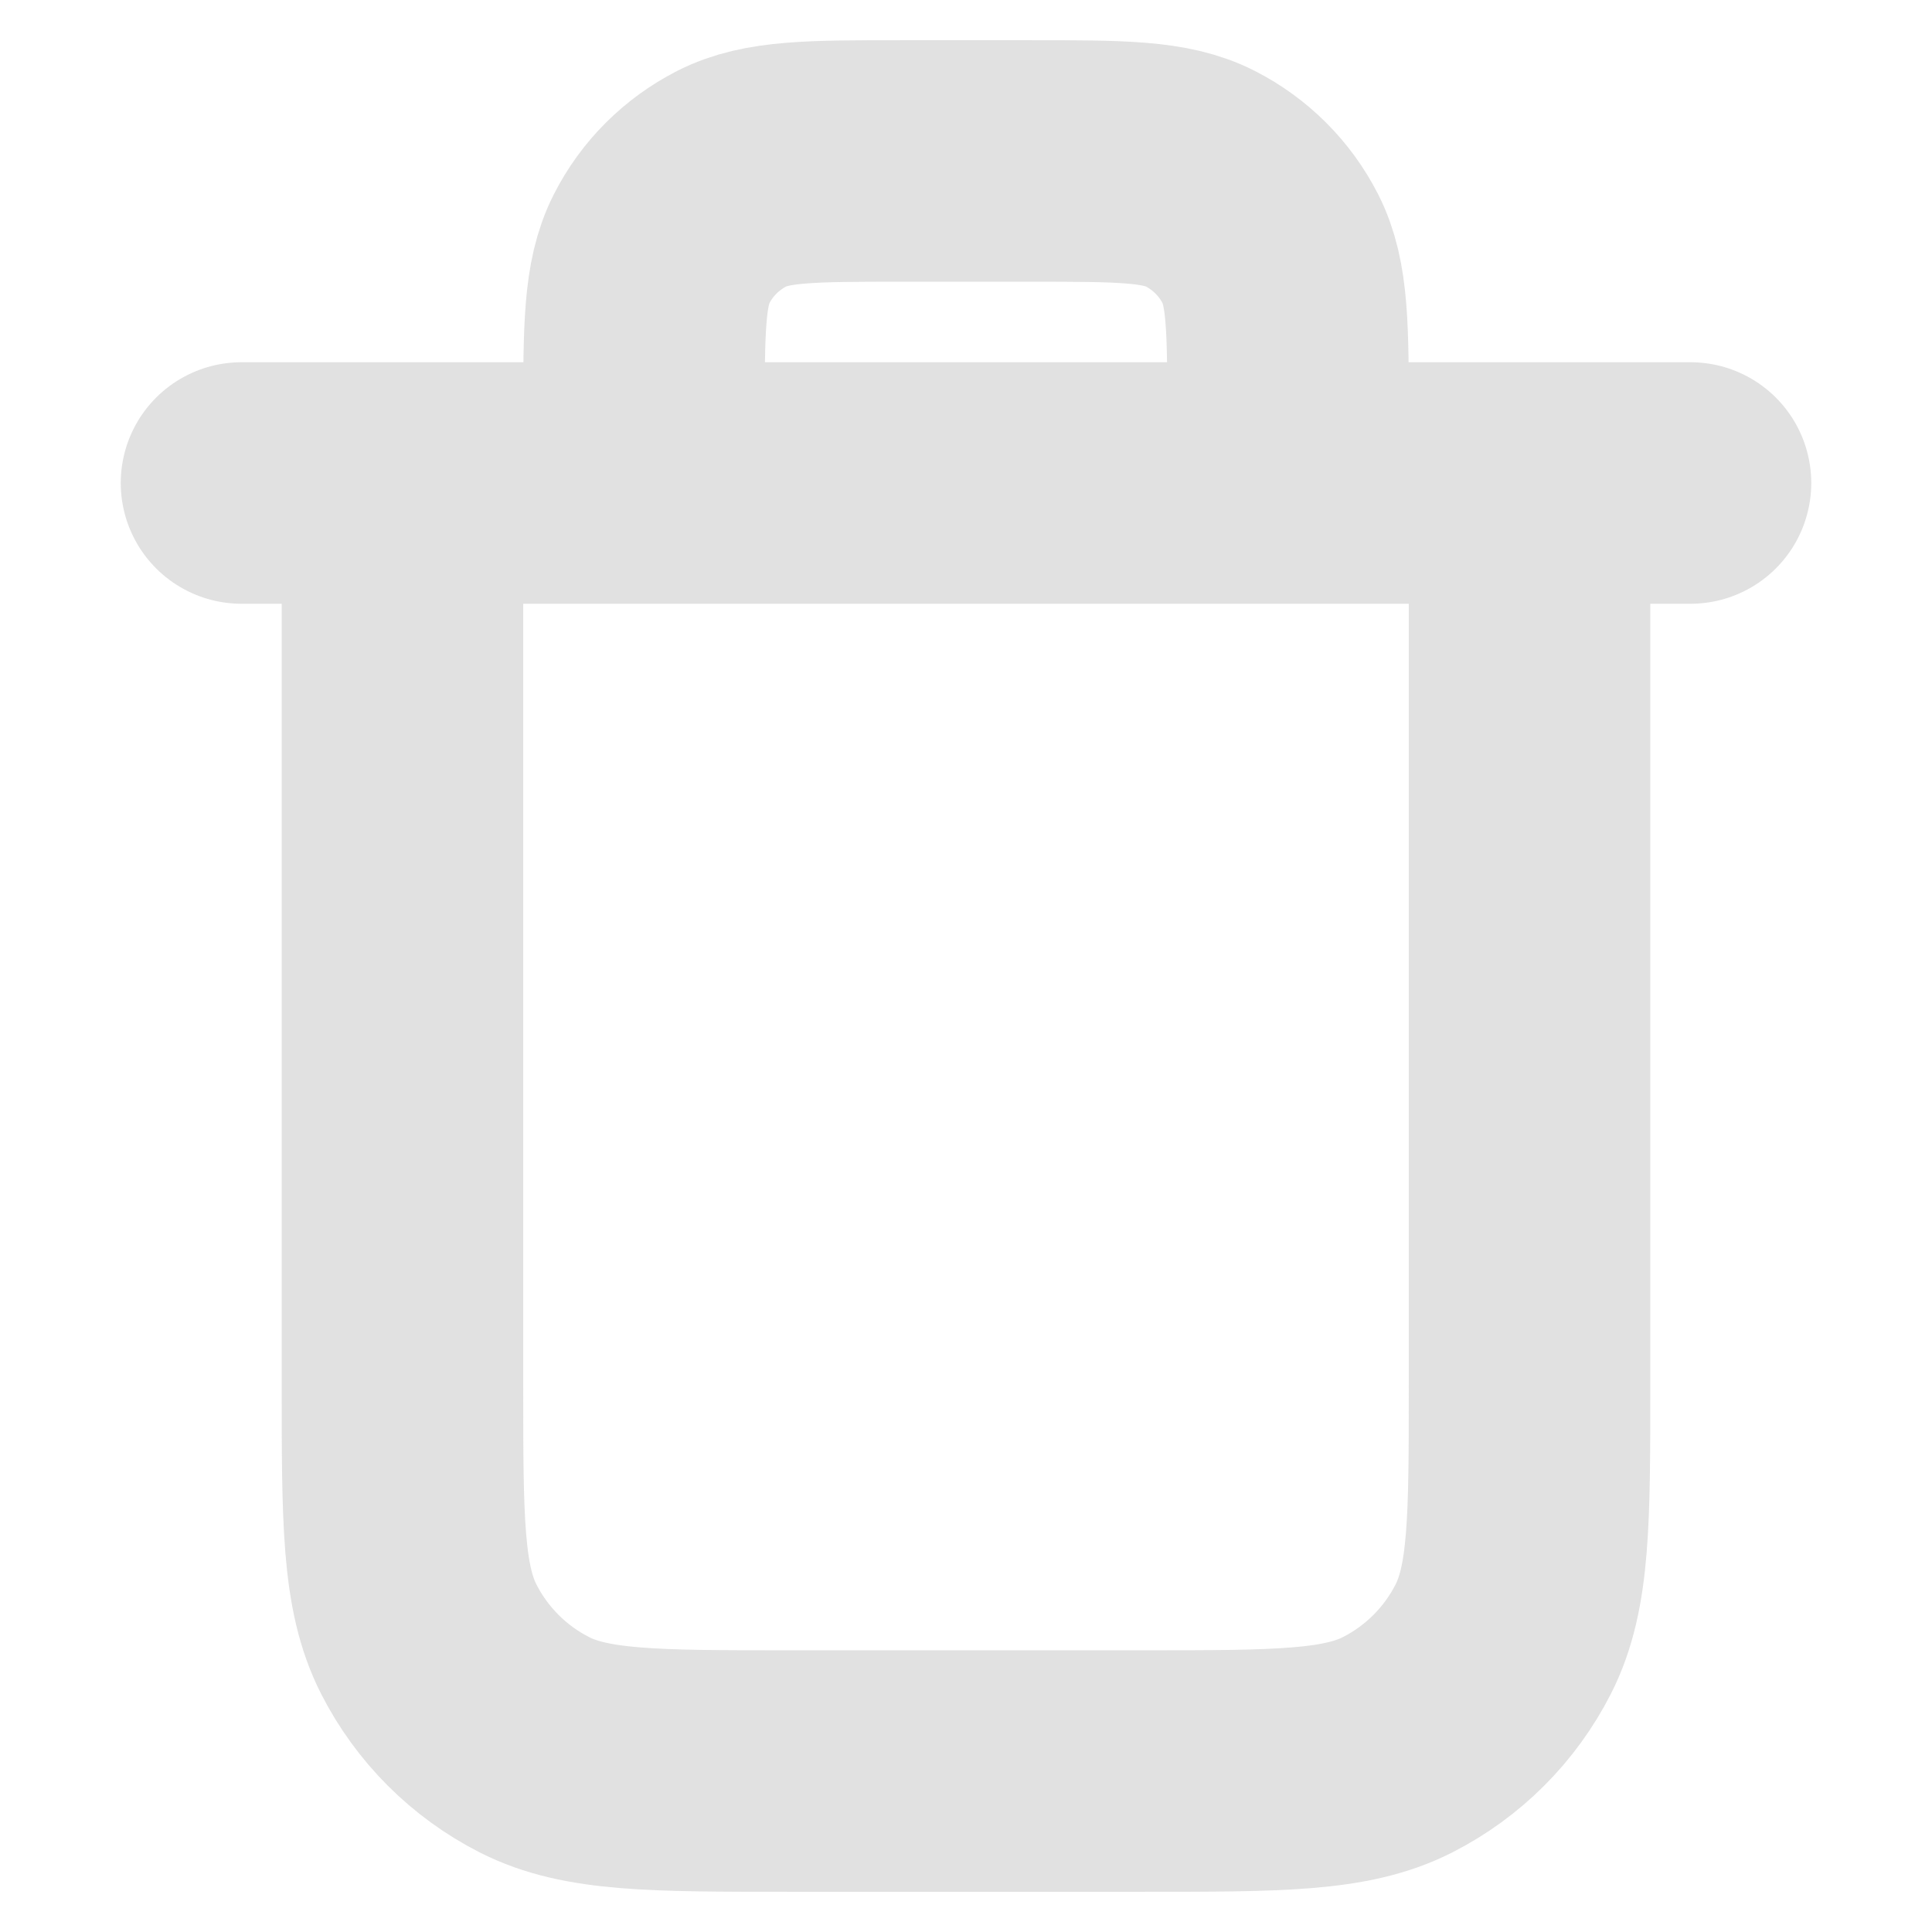
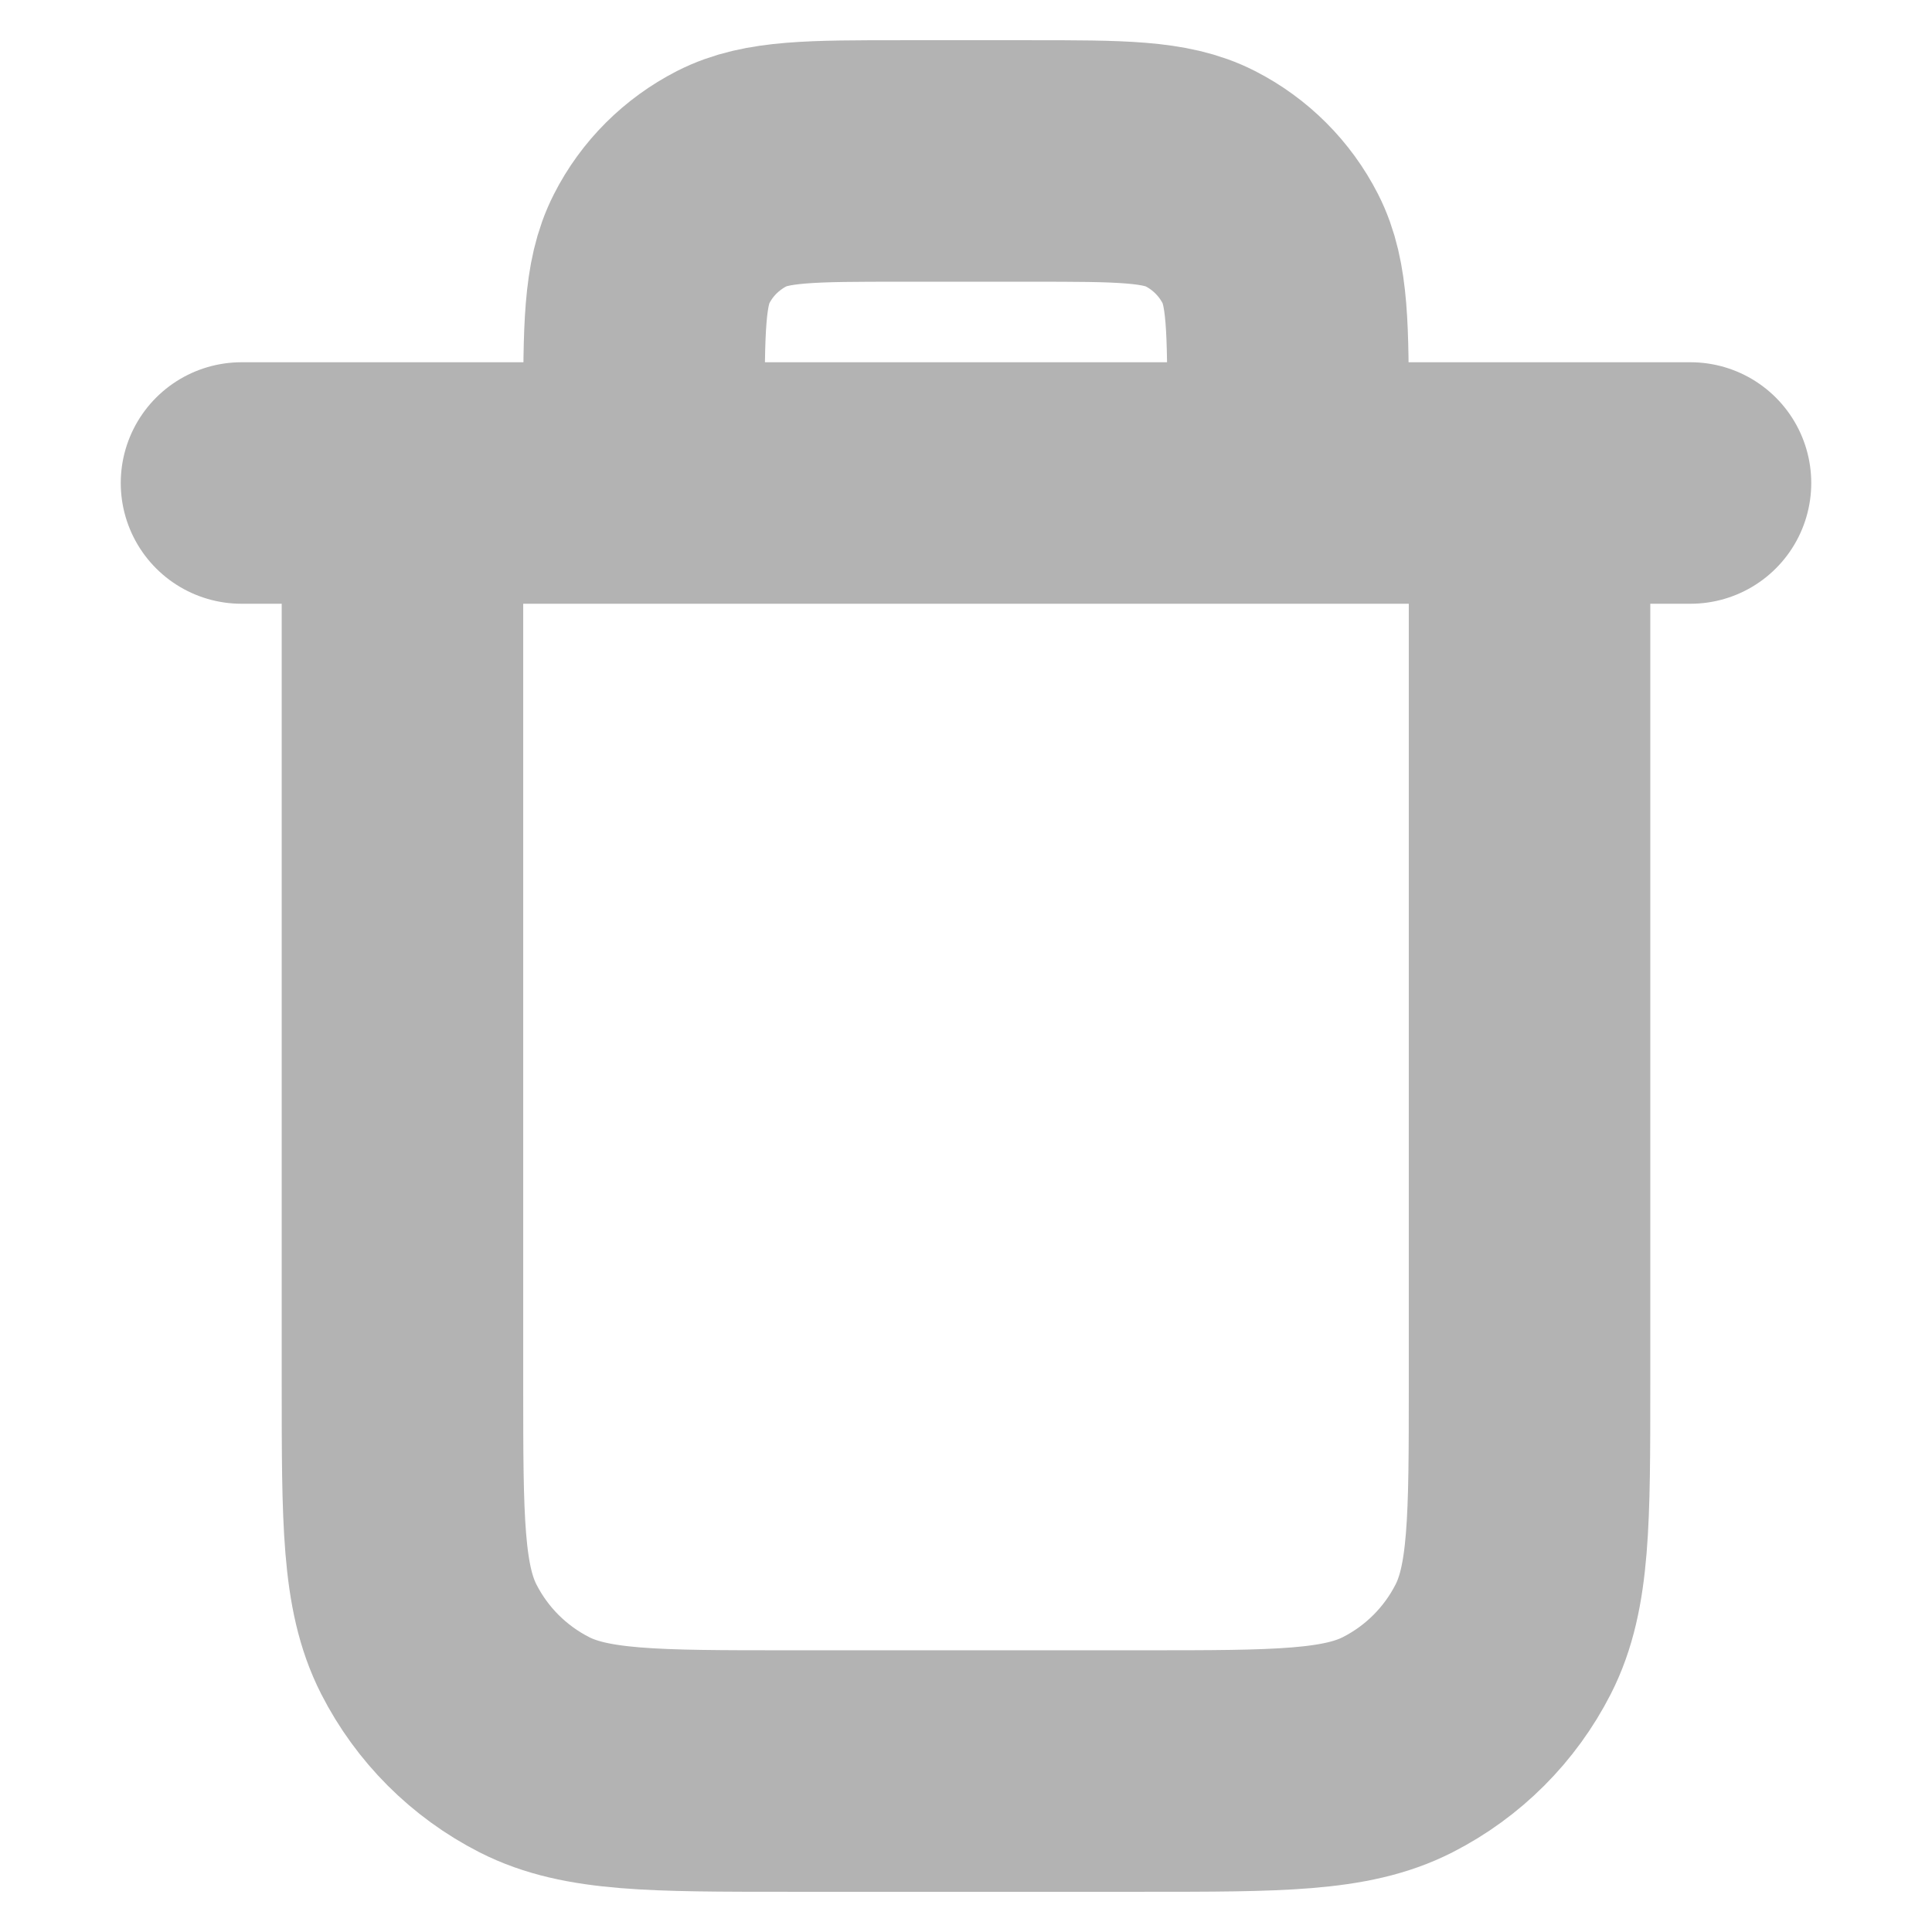
<svg xmlns="http://www.w3.org/2000/svg" width="16" height="16" viewBox="0 0 16 16" fill="none">
-   <path d="M10.667 4v-.533c0-.747 0-1.12-.146-1.406a1.333 1.333 0 0 0-.582-.582c-.286-.146-.659-.146-1.406-.146H7.467c-.747 0-1.12 0-1.406.146-.25.128-.455.331-.582.582-.146.286-.146.659-.146 1.406V4M2 4h12m-1.333 0v7.467c0 1.12 0 1.68-.218 2.108a2 2 0 0 1-.874.874c-.428.218-.988.218-2.108.218H6.533c-1.12 0-1.68 0-2.108-.218a2 2 0 0 1-.874-.874c-.218-.428-.218-.988-.218-2.108V4" stroke="#B3B3B3" stroke-width="2" stroke-linecap="round" stroke-linejoin="round" opacity=".4" />
+   <path d="M10.667 4v-.533c0-.747 0-1.12-.146-1.406a1.333 1.333 0 0 0-.582-.582c-.286-.146-.659-.146-1.406-.146H7.467c-.747 0-1.12 0-1.406.146-.25.128-.455.331-.582.582-.146.286-.146.659-.146 1.406V4M2 4h12m-1.333 0v7.467c0 1.12 0 1.68-.218 2.108a2 2 0 0 1-.874.874c-.428.218-.988.218-2.108.218H6.533c-1.12 0-1.68 0-2.108-.218a2 2 0 0 1-.874-.874c-.218-.428-.218-.988-.218-2.108V4" stroke="#B3B3B3" stroke-width="2" stroke-linecap="round" stroke-linejoin="round" opacity="1" />
</svg>
